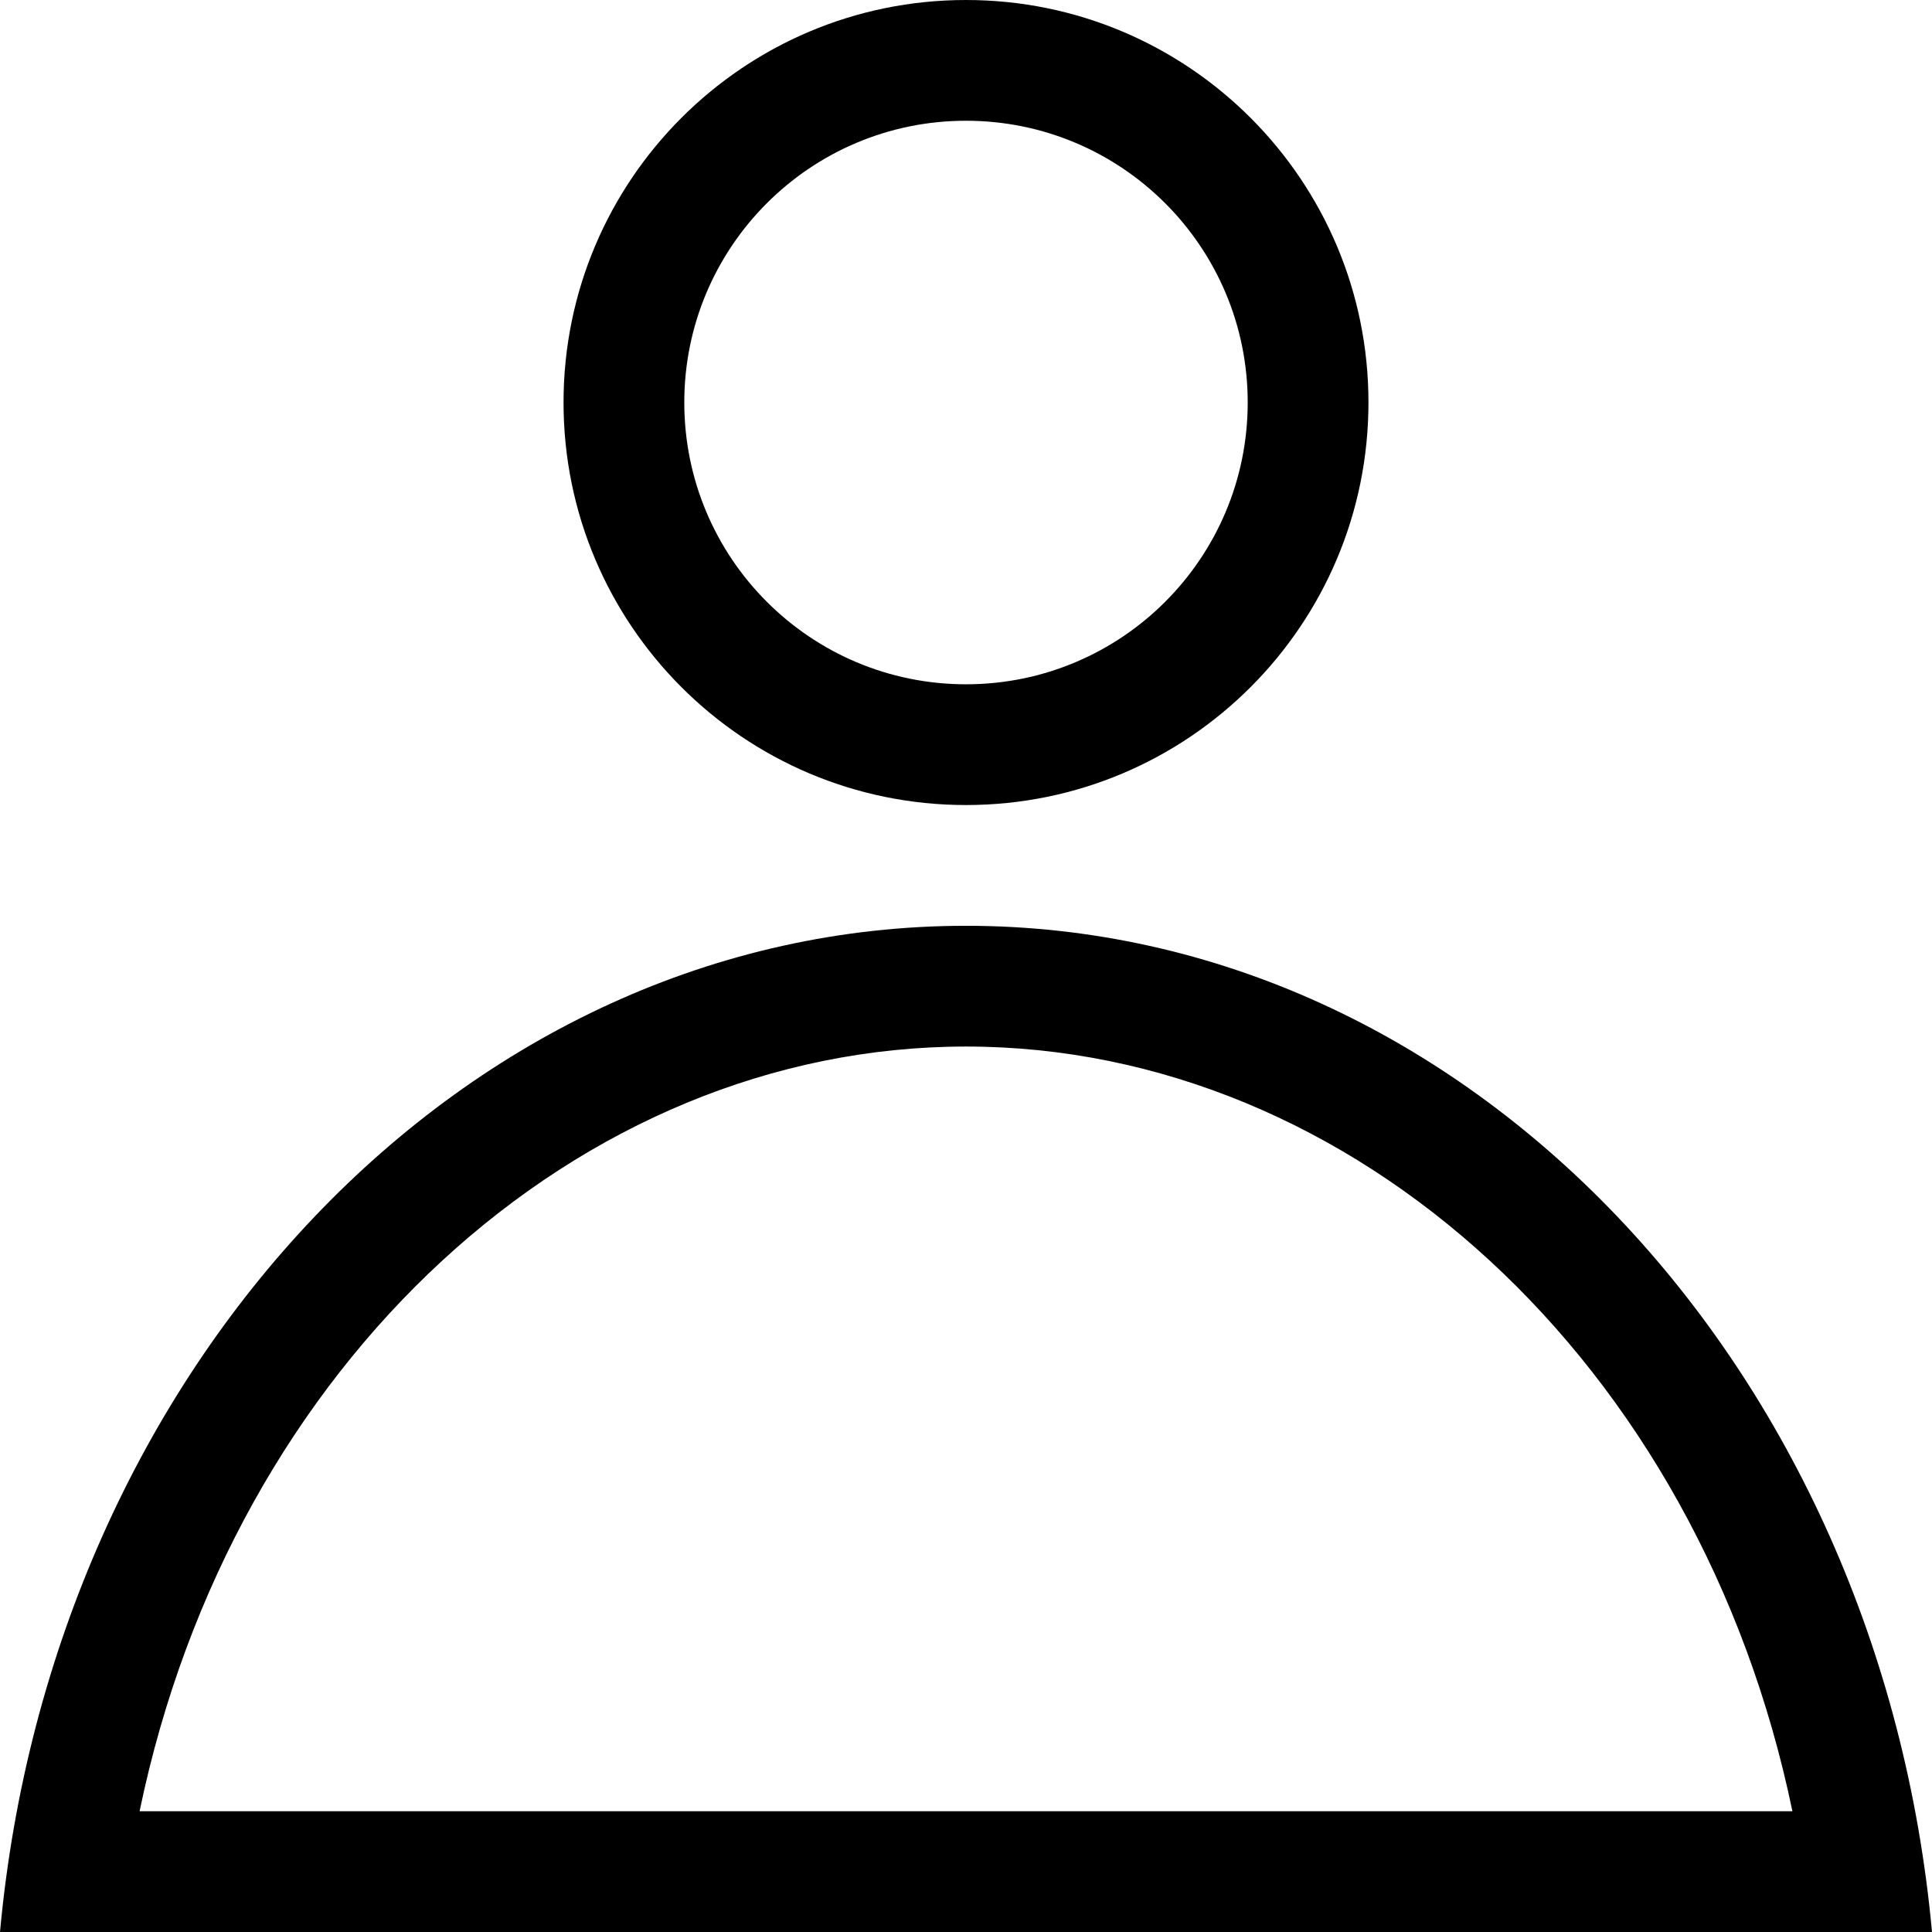
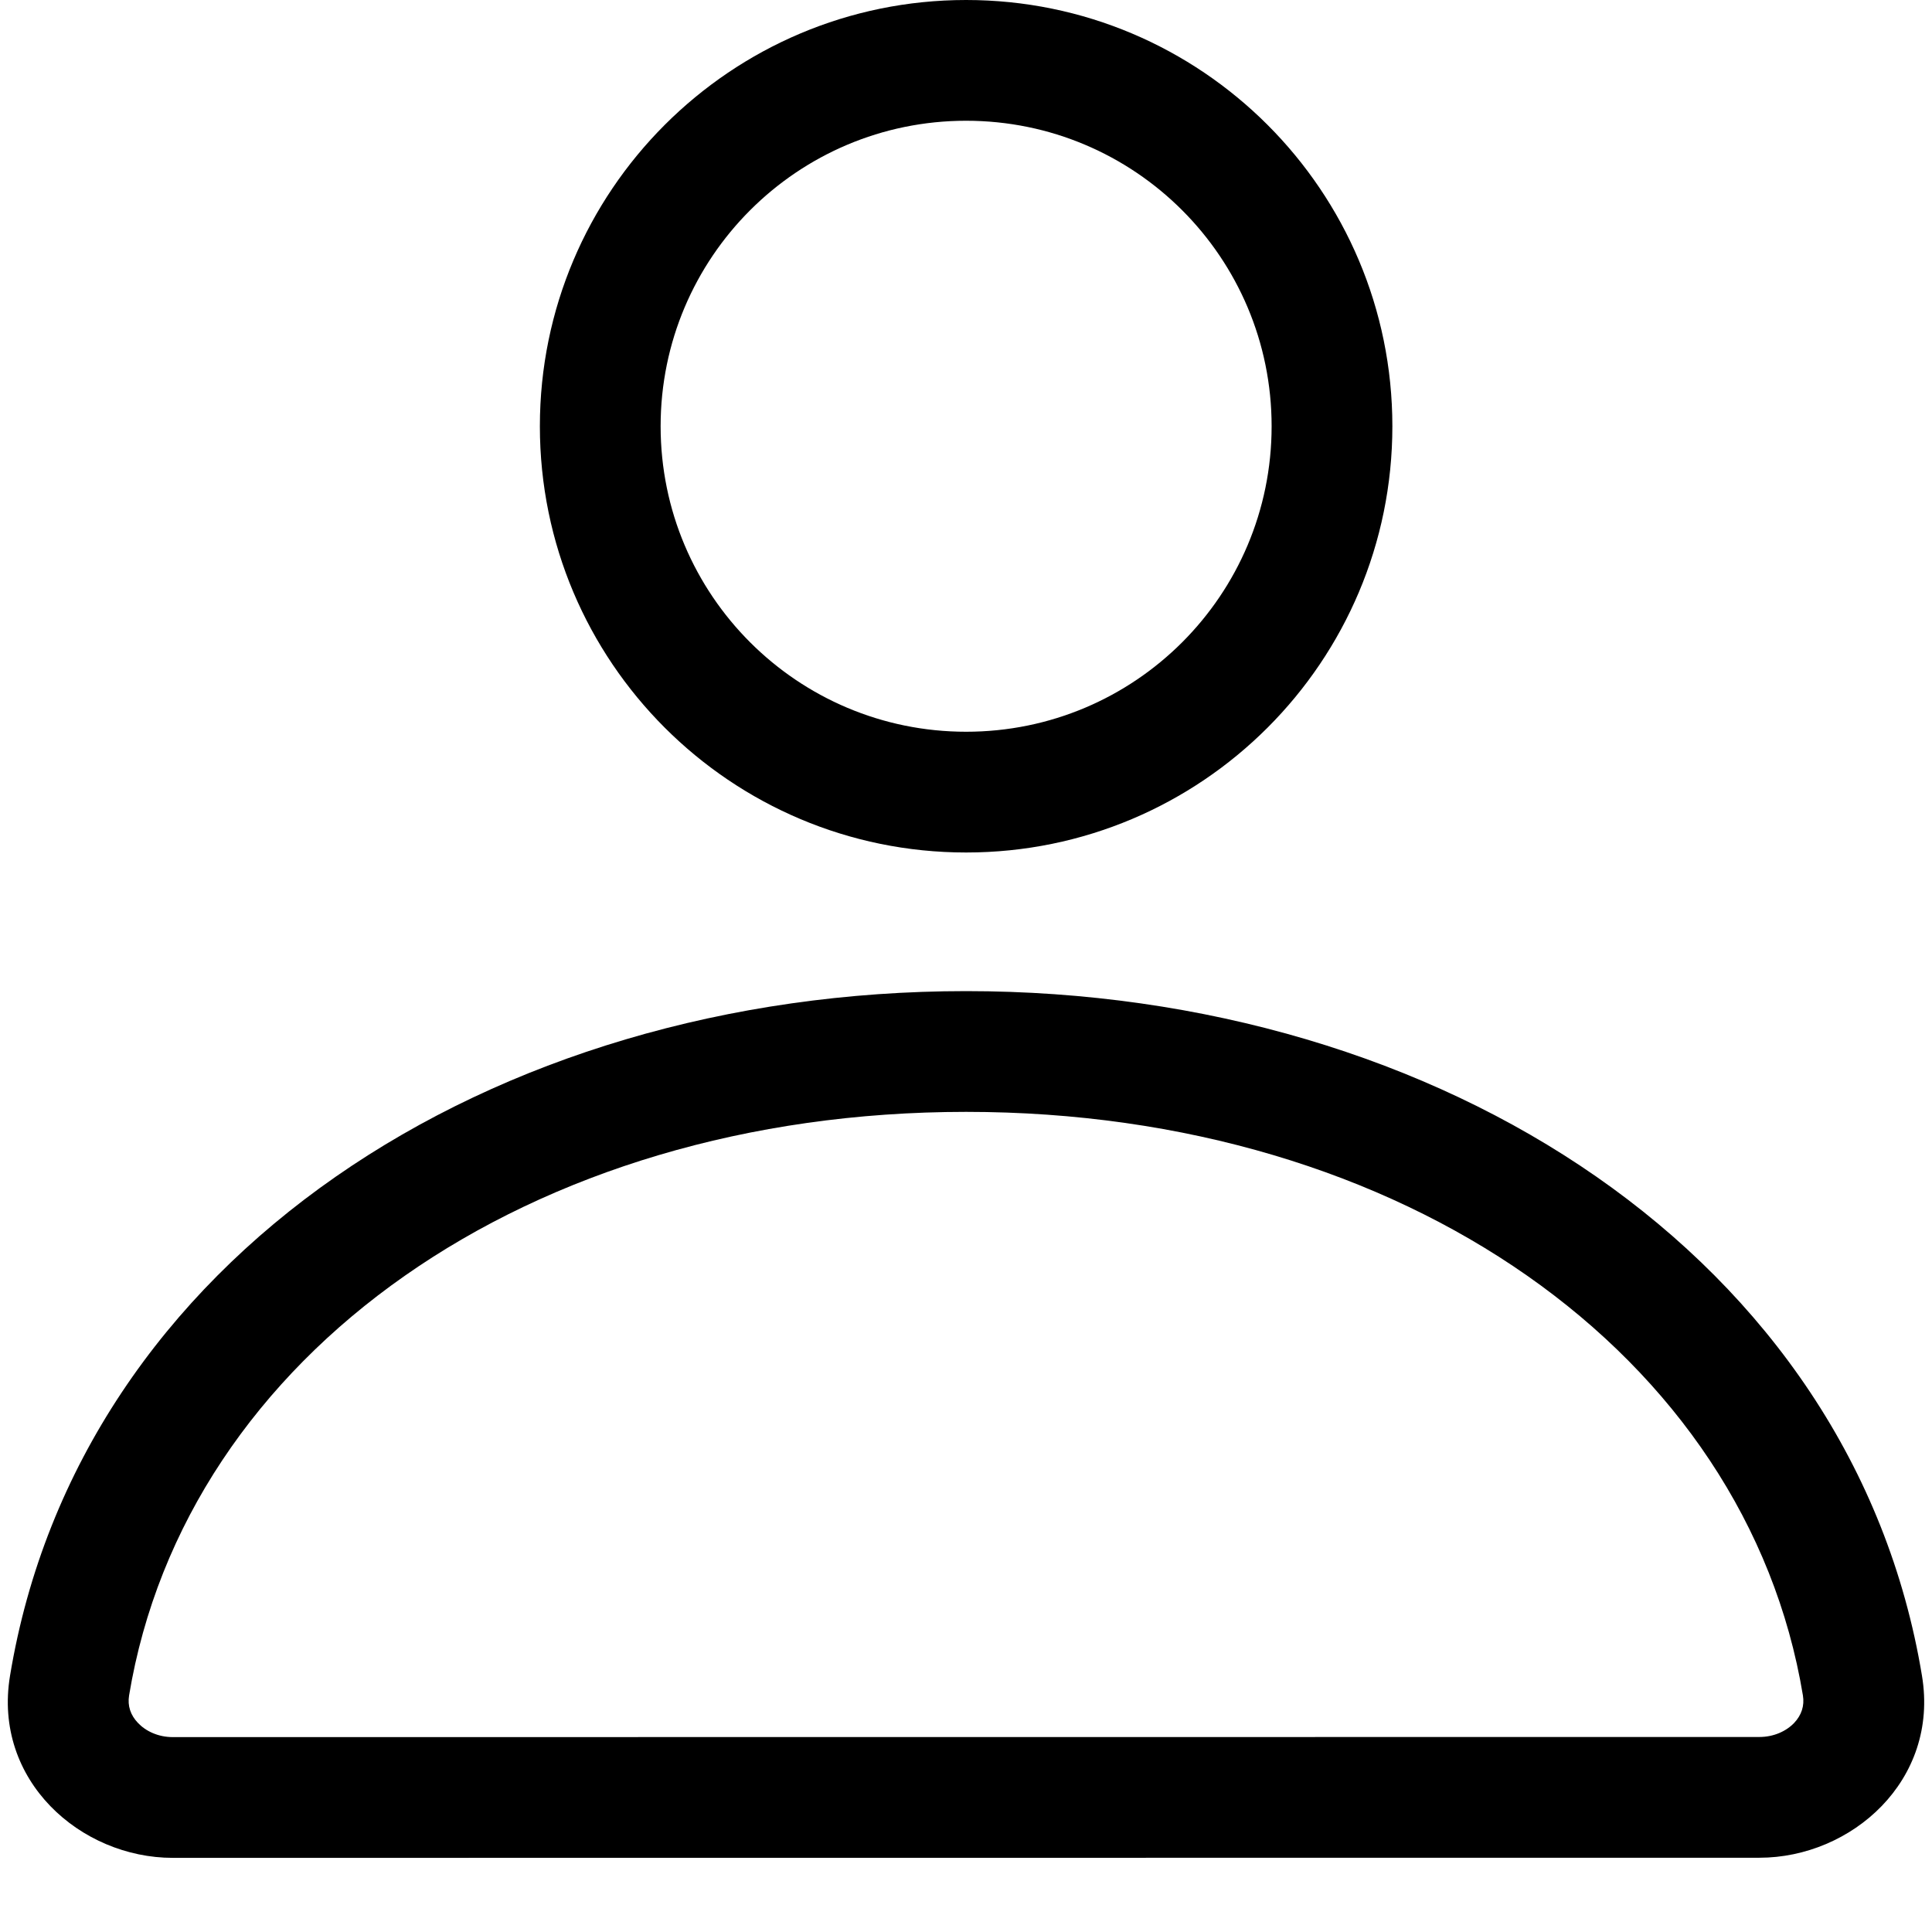
<svg xmlns="http://www.w3.org/2000/svg" width="16" height="16" viewBox="0 0 16 16" fill="none">
-   <path fill-rule="evenodd" clip-rule="evenodd" d="M11.333 3.333C11.333 5.174 9.841 6.667 8 6.667C6.159 6.667 4.667 5.174 4.667 3.333C4.667 1.492 6.159 0 8 0C9.841 0 11.333 1.492 11.333 3.333ZM10.333 3.333C10.333 4.622 9.289 5.667 8 5.667C6.711 5.667 5.667 4.622 5.667 3.333C5.667 2.045 6.711 1 8 1C9.289 1 10.333 2.045 10.333 3.333Z" fill="black" />
-   <path fill-rule="evenodd" clip-rule="evenodd" d="M16 16C15.57 11.316 12.152 7.667 8 7.667C3.848 7.667 0.43 11.316 0 16H16ZM14.844 15C14.074 11.281 11.208 8.667 8 8.667C4.792 8.667 1.926 11.281 1.156 15H14.844Z" fill="black" />
+   <path fill-rule="evenodd" clip-rule="evenodd" d="M10.531 3.53C10.531 4.928 9.399 6.06 8.001 6.06C6.604 6.06 5.471 4.928 5.471 3.53C5.471 2.133 6.604 1 8.001 1C9.399 1 10.531 2.133 10.531 3.53ZM11.531 3.53C11.531 5.48 9.951 7.06 8.001 7.06C6.052 7.06 4.471 5.48 4.471 3.53C4.471 1.581 6.052 0 8.001 0C9.951 0 11.531 1.581 11.531 3.53ZM8.001 8.208C4.065 8.208 0.655 10.416 0.083 13.878C-0.061 14.745 0.668 15.386 1.431 15.386L14.57 15.385C15.333 15.385 16.061 14.745 15.917 13.878C15.345 10.416 11.937 8.208 8.001 8.208ZM1.069 14.041C1.537 11.216 4.38 9.208 8.001 9.208C11.621 9.208 14.463 11.216 14.931 14.041C14.945 14.127 14.919 14.204 14.859 14.268C14.794 14.336 14.691 14.385 14.57 14.385L1.431 14.386C1.309 14.386 1.206 14.336 1.142 14.268C1.081 14.204 1.055 14.127 1.069 14.041Z" fill="black" />
</svg>
